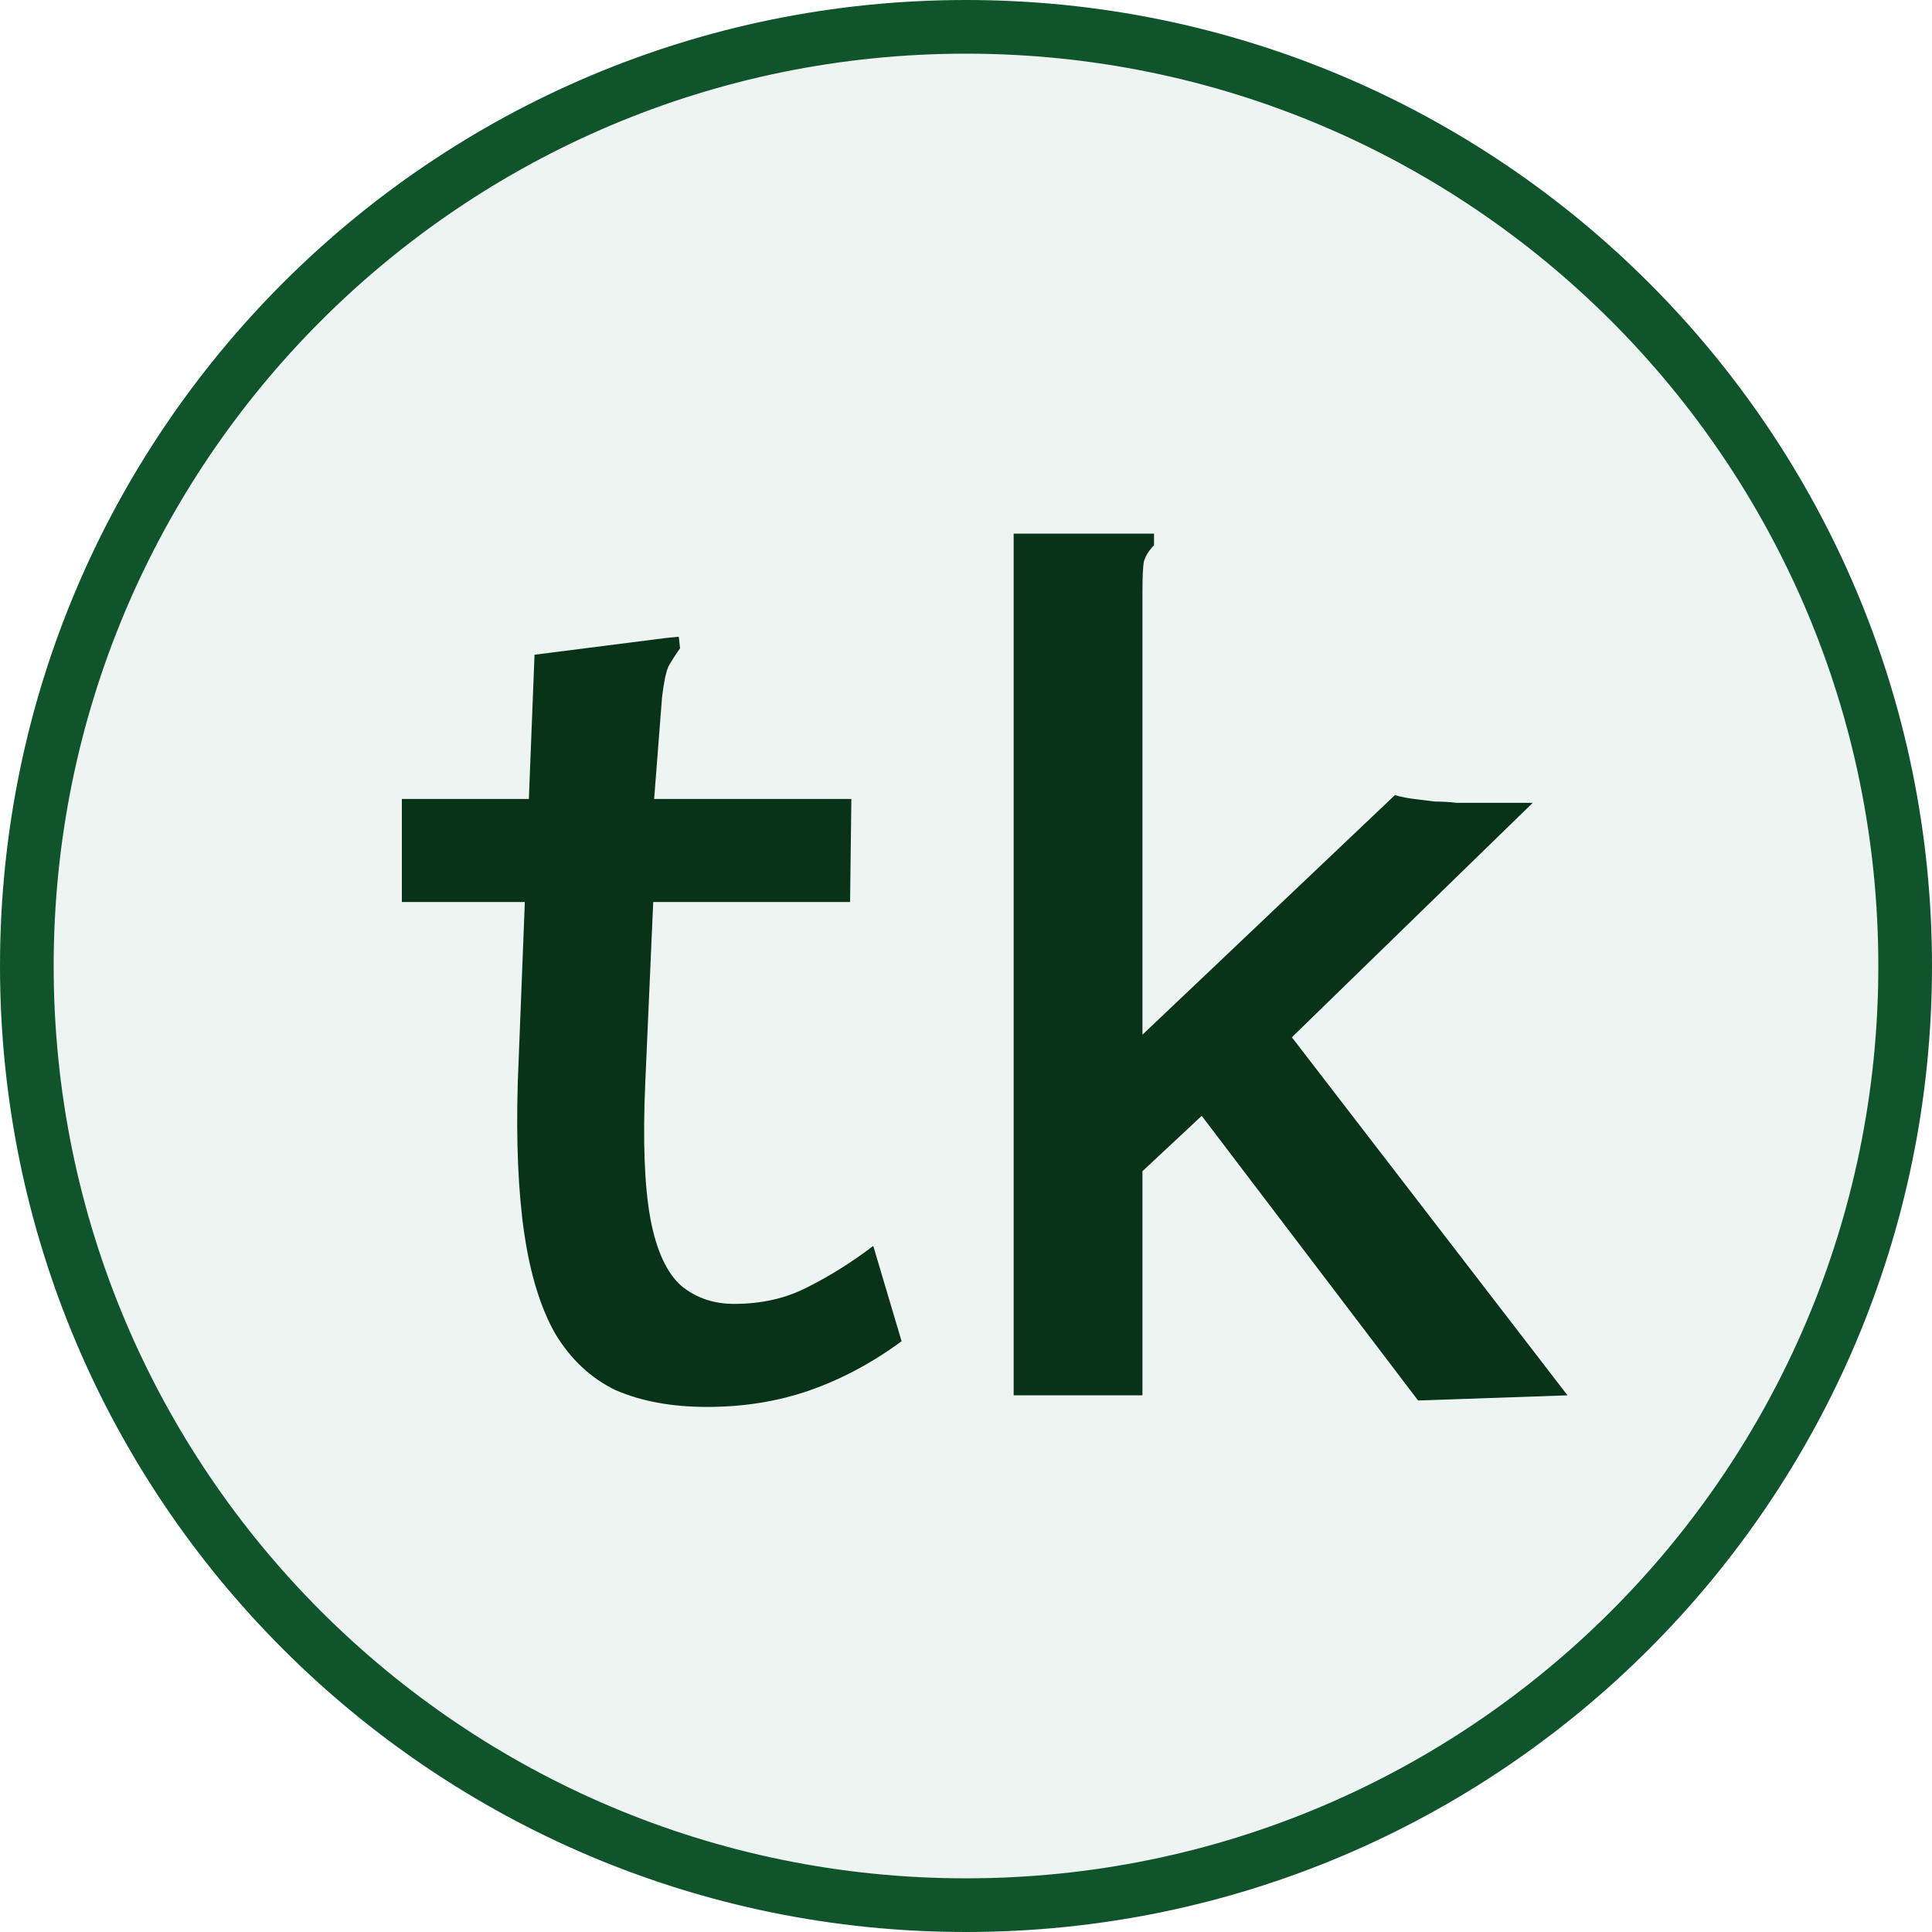
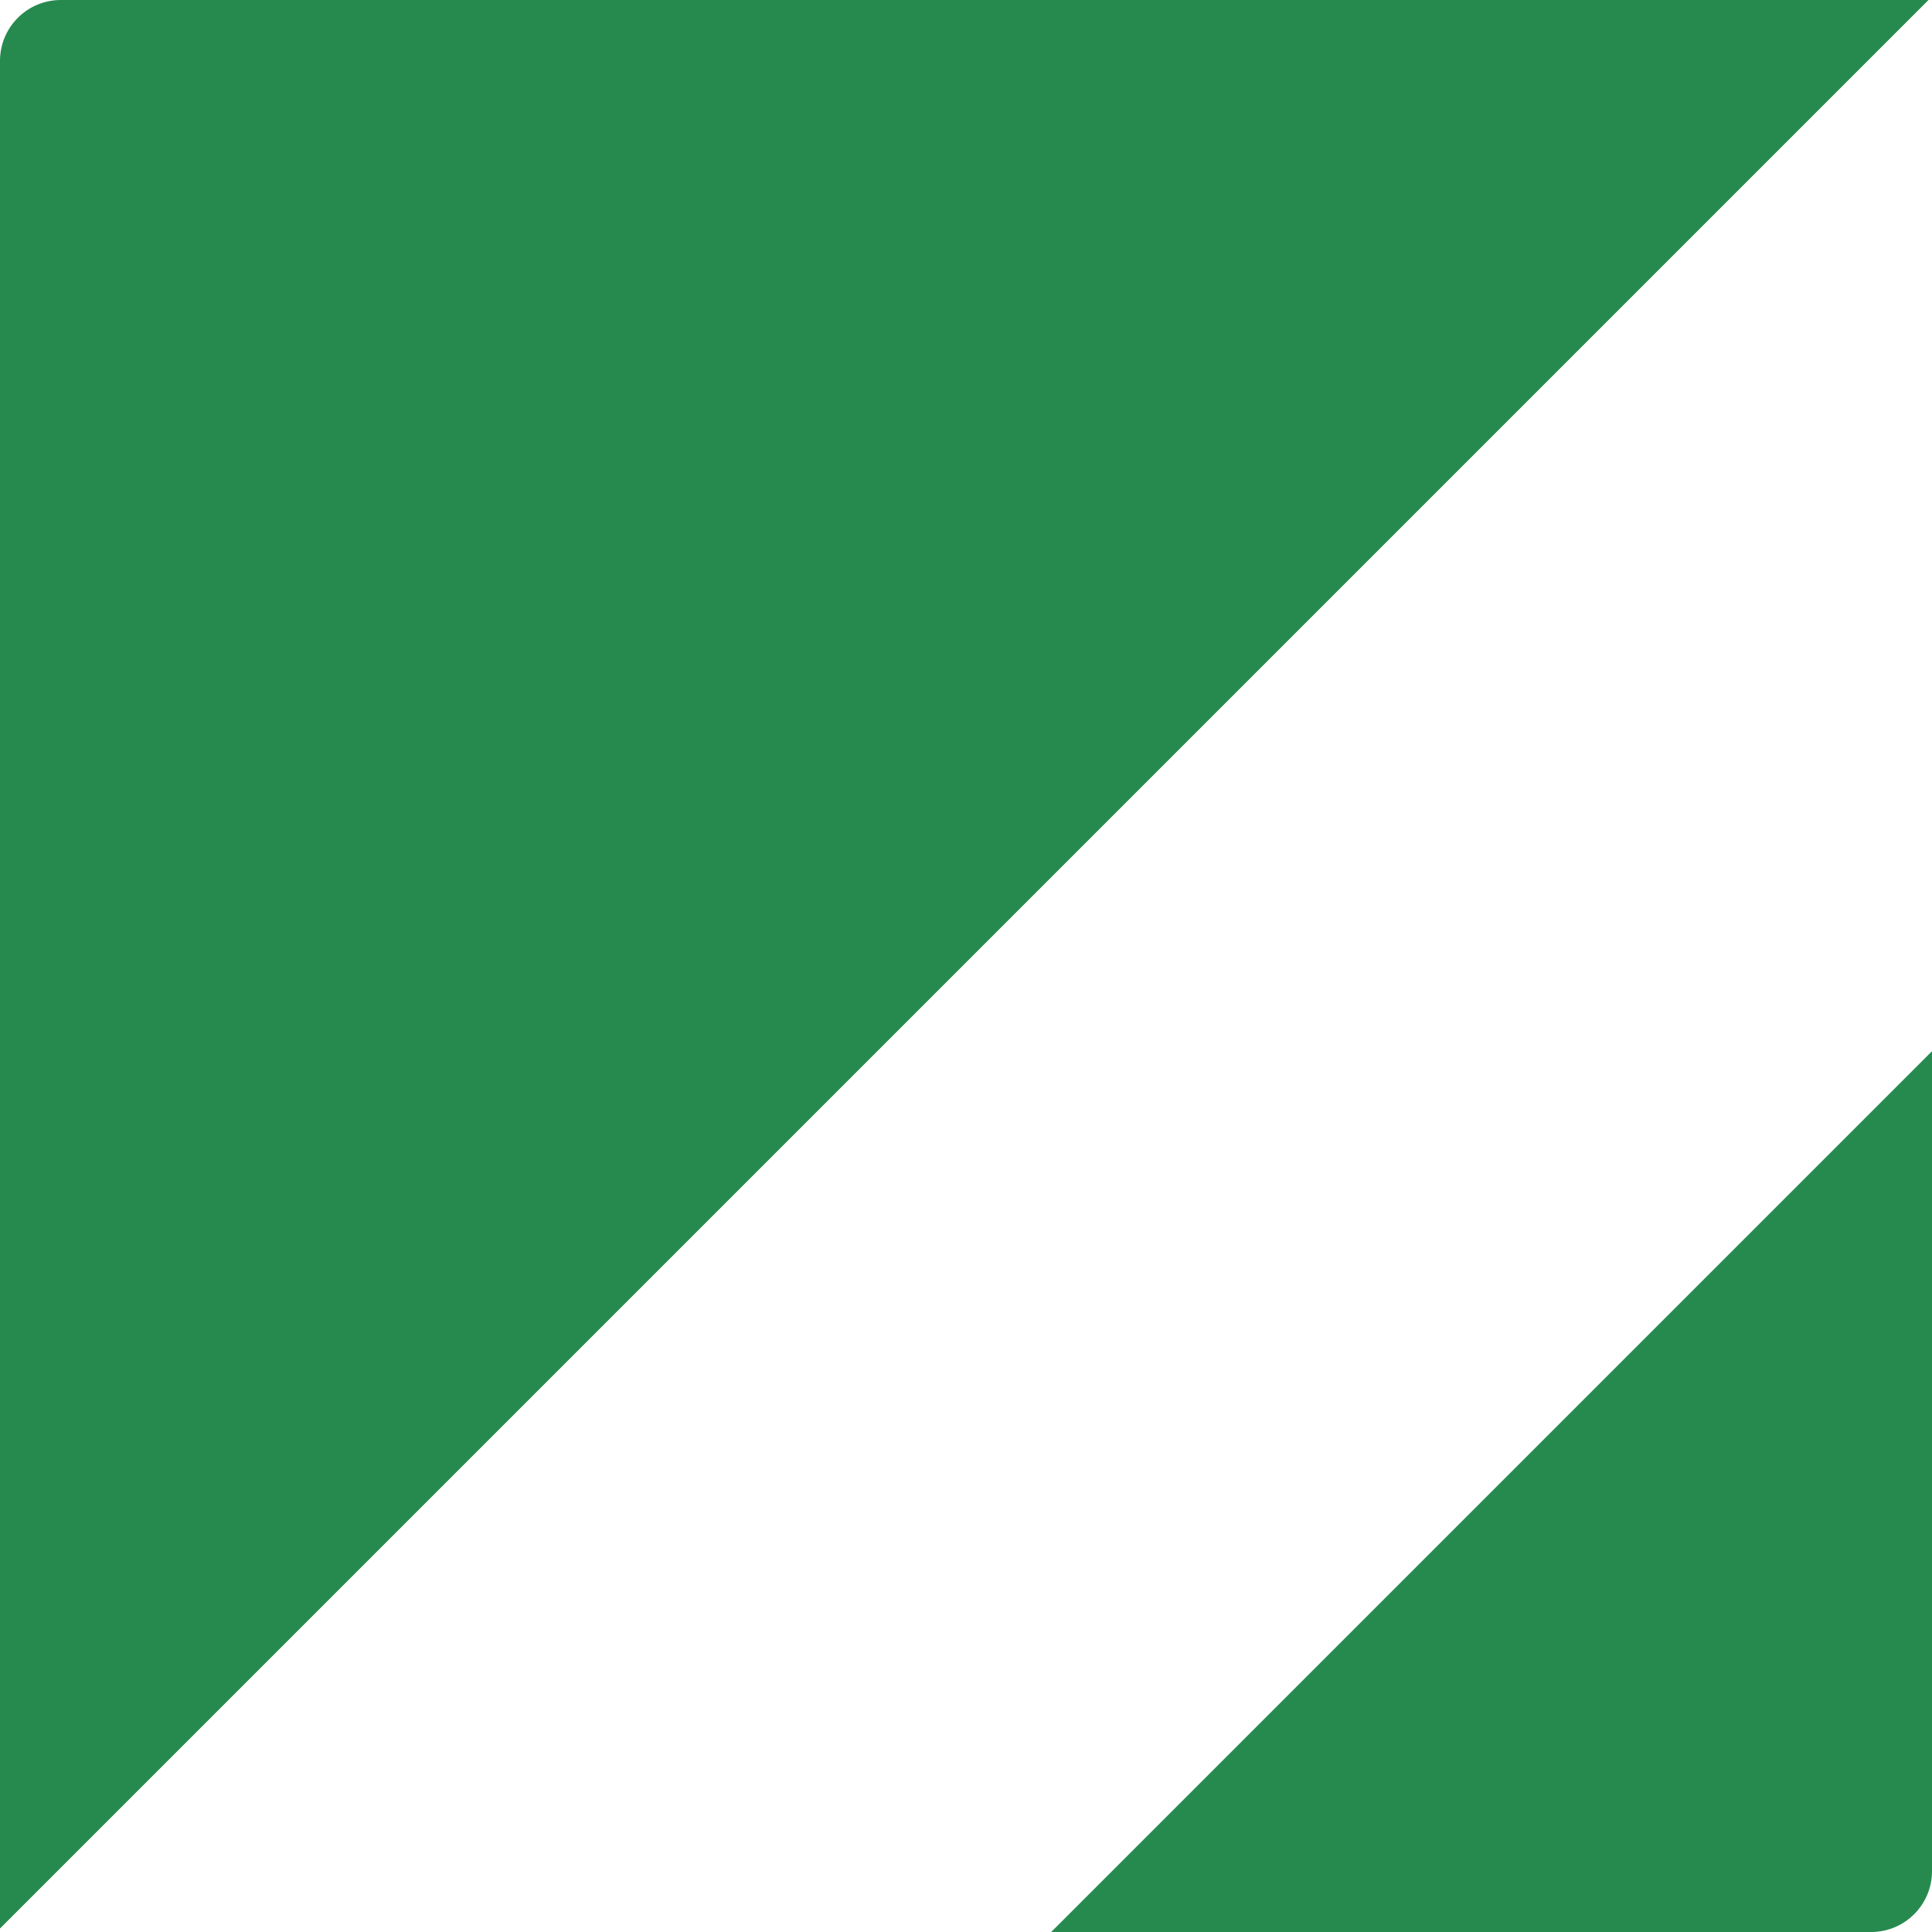
- <svg xmlns="http://www.w3.org/2000/svg" width="72" height="72" viewBox="0 0 72 72" fill="none">
-   <circle cx="36" cy="36" r="35" fill="#EDF4F2" stroke="#10542C" stroke-width="2" />
-   <path d="M26.352 52.432C25.04 52.432 23.904 52.224 22.944 51.808C22.016 51.36 21.264 50.656 20.688 49.696C20.144 48.736 19.76 47.488 19.536 45.952C19.312 44.416 19.232 42.544 19.296 40.336L19.92 24.4L24.816 23.776L25.296 23.728L25.344 24.16C25.184 24.384 25.04 24.608 24.912 24.832C24.816 25.056 24.736 25.44 24.672 25.984L24.192 32.176L24.384 32.704L24.048 40.336C23.952 42.512 24.016 44.208 24.24 45.424C24.464 46.608 24.848 47.44 25.392 47.92C25.936 48.368 26.592 48.592 27.36 48.592C28.384 48.592 29.296 48.384 30.096 47.968C30.928 47.552 31.744 47.04 32.544 46.432L33.6 49.984C32.512 50.784 31.376 51.392 30.192 51.808C29.008 52.224 27.728 52.432 26.352 52.432ZM14.976 29.776H31.728L31.68 33.616H14.976V29.776Z" fill="#083319" />
-   <path d="M44.784 41.584L42.576 43.648V52H37.776V19.888H43.008V20.32C42.816 20.512 42.688 20.72 42.624 20.944C42.592 21.168 42.576 21.552 42.576 22.096V38.56L51.984 29.632C52.208 29.696 52.448 29.744 52.704 29.776C52.96 29.808 53.216 29.84 53.472 29.872C53.76 29.872 54.032 29.888 54.288 29.92C54.544 29.92 54.768 29.92 54.96 29.92H57.12L48.144 38.656L58.416 52L52.848 52.192L44.784 41.584Z" fill="#083319" />
+ <svg xmlns="http://www.w3.org/2000/svg" width="127" height="127" viewBox="0 0 127 127" fill="none">
+   <path d="M0 4C0 1.791 1.791 0 4 0H126.769L0 126.769V4ZM127 69.099V123C127 125.209 125.209 127 123 127H69.099L127 69.099Z" fill="#268A4E" />
</svg>
